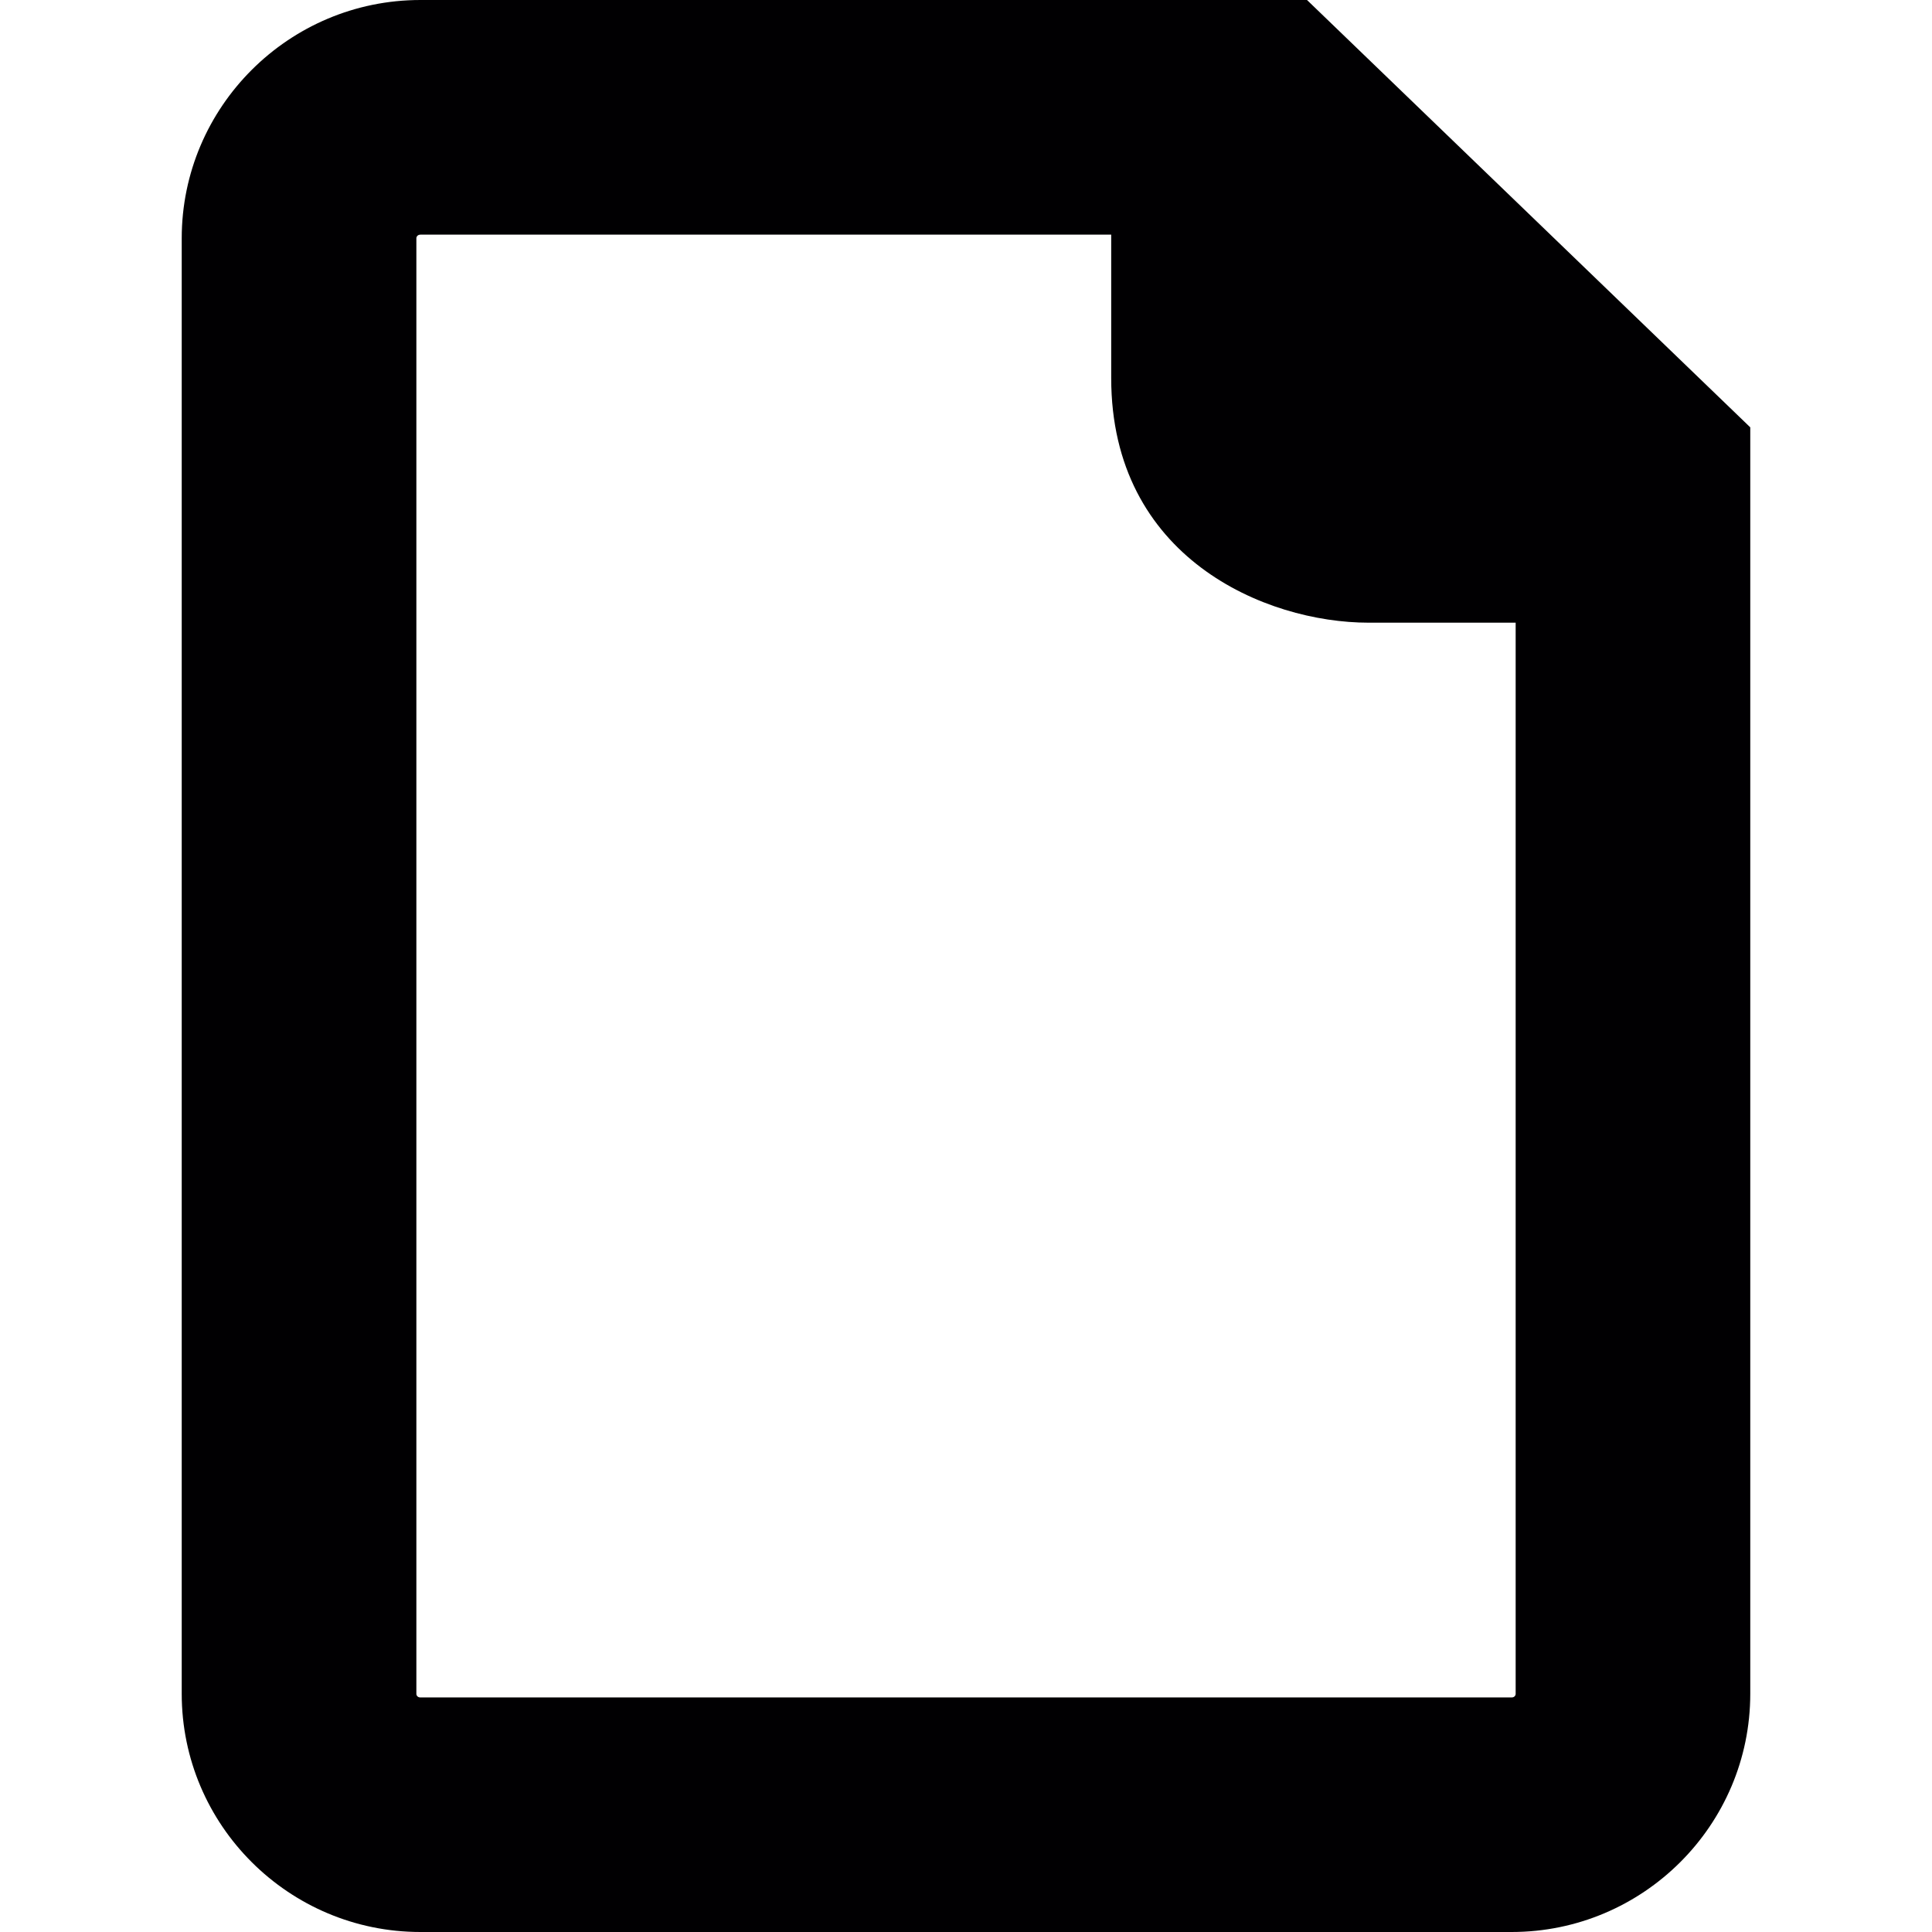
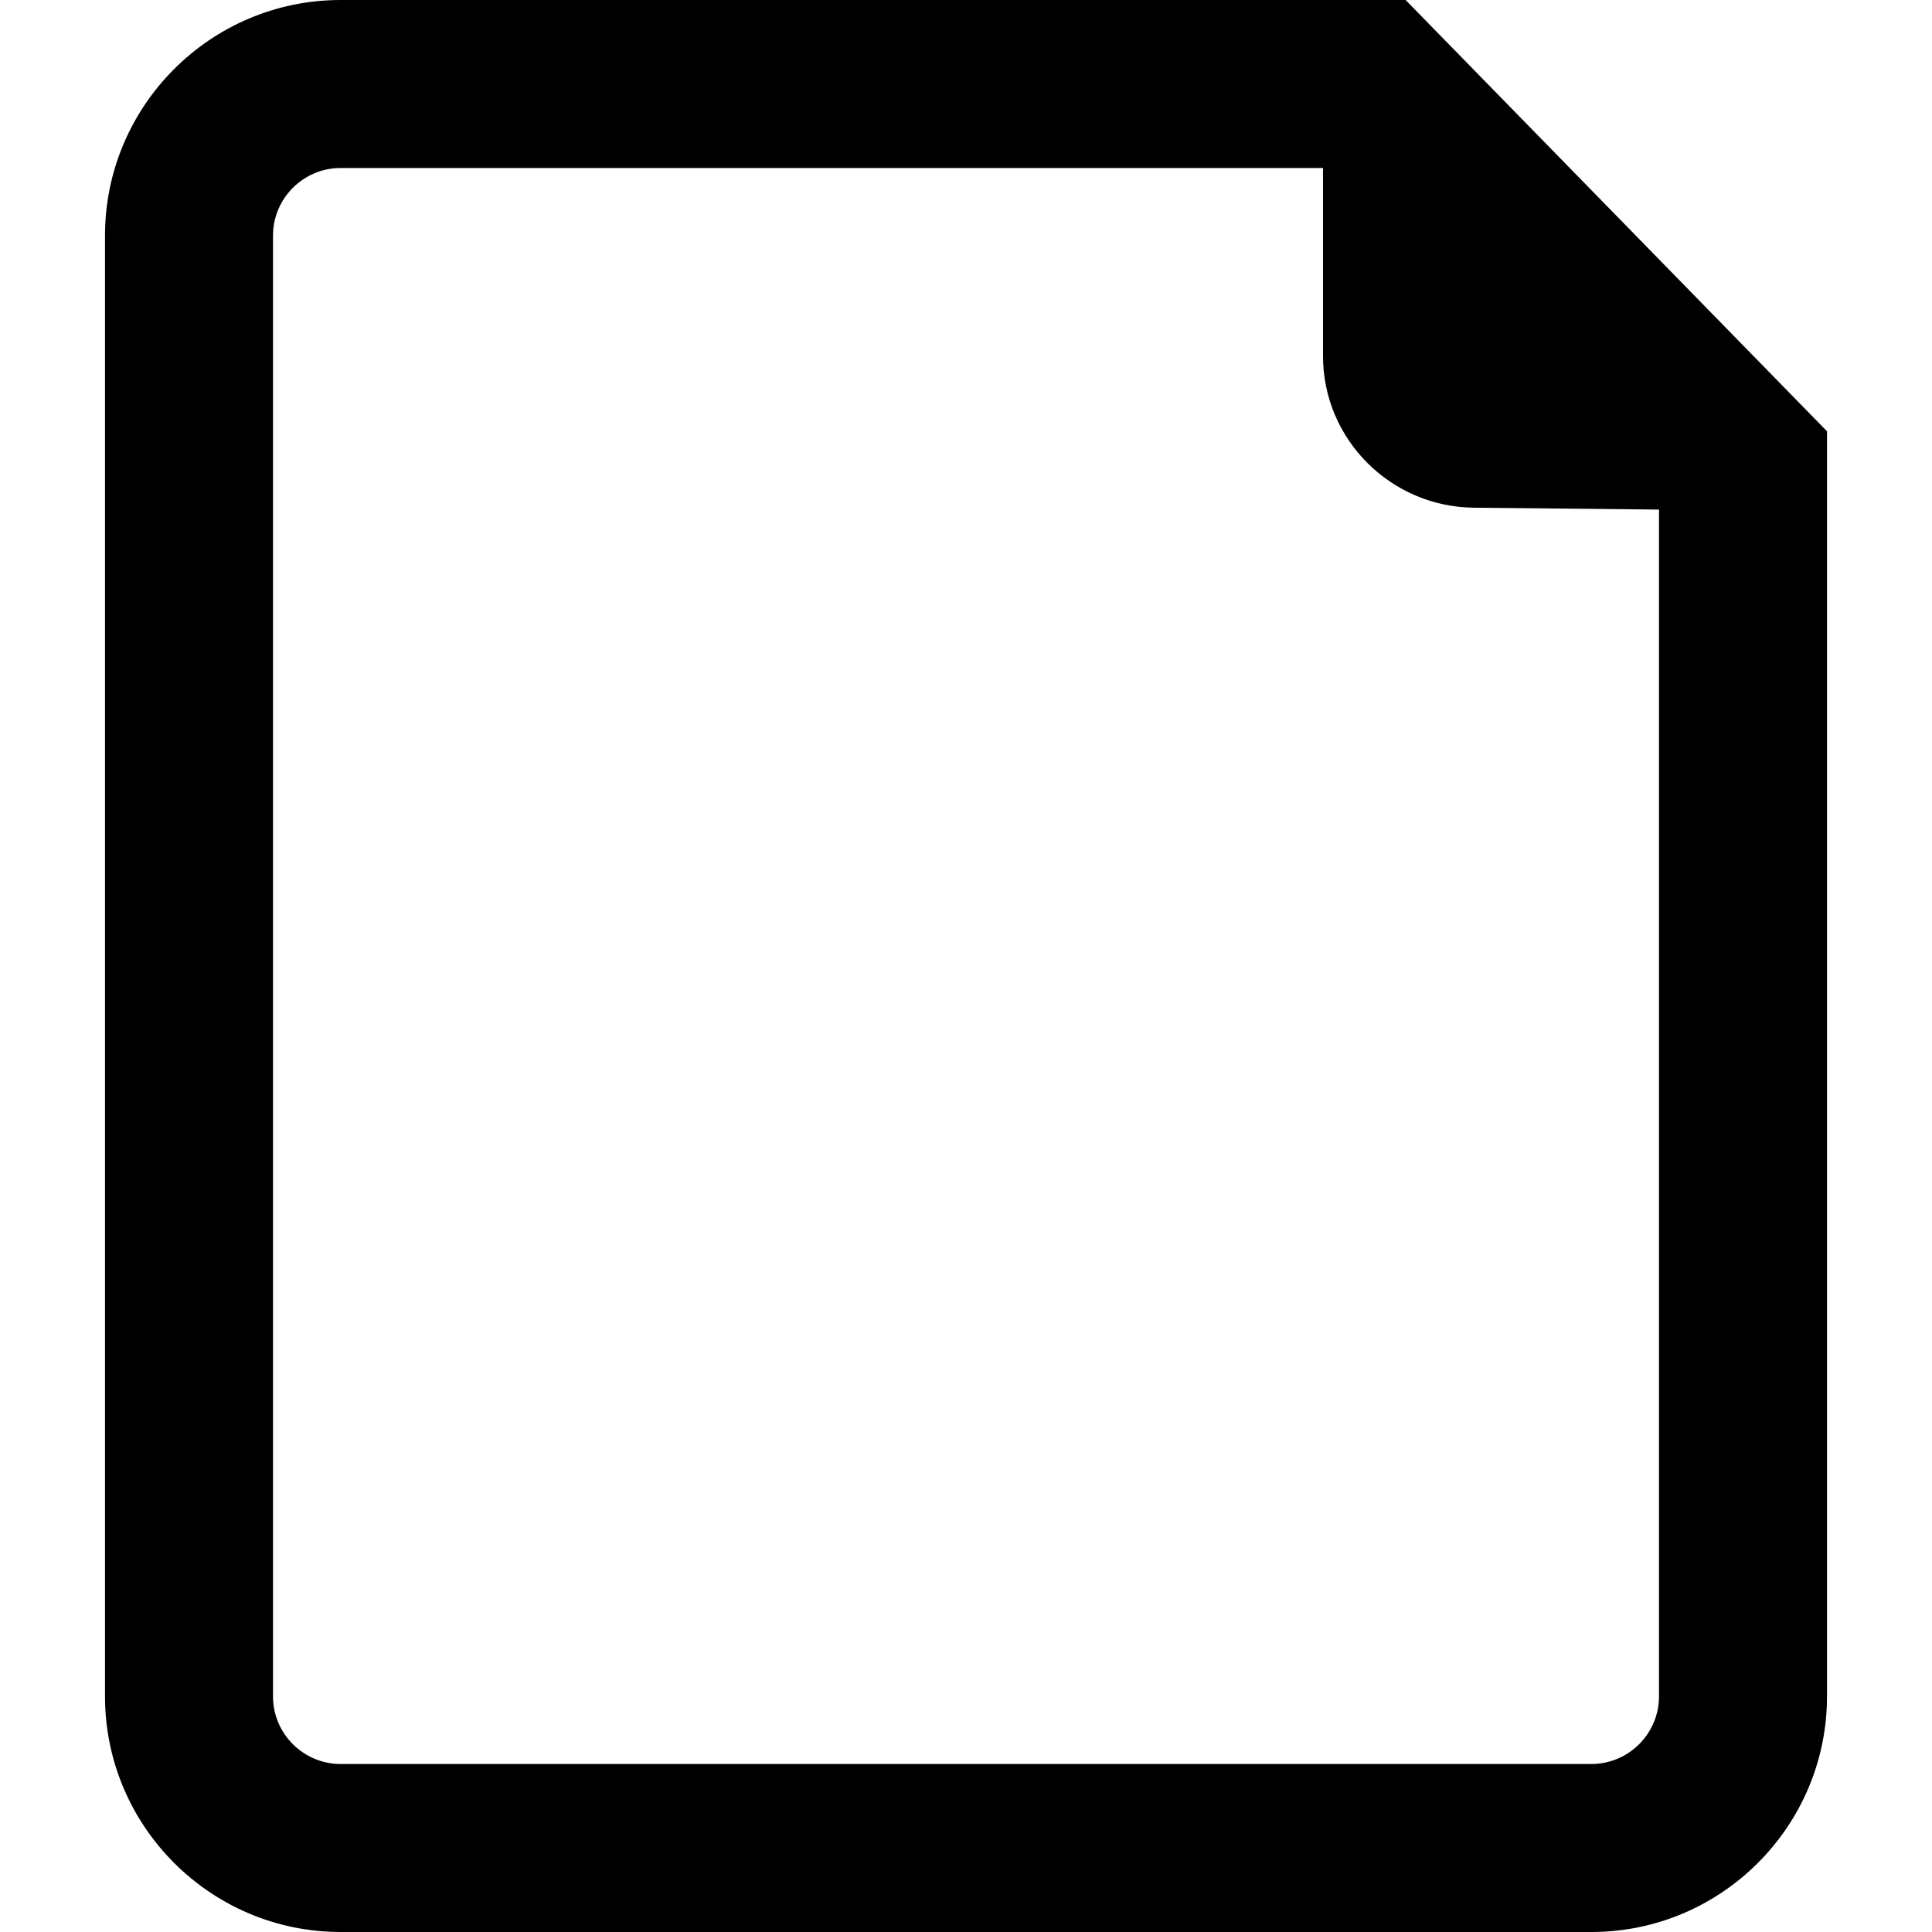
- <svg xmlns="http://www.w3.org/2000/svg" version="1.1" id="Capa_1" x="0px" y="0px" viewBox="0 0 296.554 296.554" style="enable-background:new 0 0 296.554 296.554;" xml:space="preserve">
+ <svg xmlns="http://www.w3.org/2000/svg" version="1.1" id="Capa_1" x="0px" y="0px" width="489px" height="489.001px" viewBox="0 0 489 489.001" style="enable-background:new 0 0 489 489.001;" xml:space="preserve">
  <g>
-     <path style="fill:#010002;" d="M64.536,296.554h167.491c20.201,0,36.632-16.41,36.632-36.572V75.097c0-0.234,0.005-0.468,0-0.702   v-8.8L200.621,0h-9.73c-0.005,0-0.016,0-0.022,0s-0.016,0-0.022,0H64.536C44.33,0,27.893,16.415,27.893,36.583v223.399   C27.893,280.15,44.33,296.554,64.536,296.554z M63.911,36.583c0-0.326,0.267-0.566,0.625-0.566h106.029v22.012   c0,27.549,23.638,37.551,39.526,37.551h22.556v164.412c0,0.326-0.261,0.56-0.62,0.56H64.536c-0.364,0-0.625-0.234-0.625-0.56   V36.583z" />
+     <path d="M355.768,0H86.218C53.33,0,26.577,26.753,26.577,59.636v369.729c0,32.883,26.752,59.636,59.641,59.636h316.566   c32.889-0.001,59.641-26.754,59.641-59.637V109.16L355.768,0z M402.784,446.479H86.218c-9.437,0-17.119-7.678-17.119-17.113V59.636   c0-9.437,7.683-17.114,17.119-17.114H334.86v47.604c0,21.043,17.109,38.162,38.152,38.375l46.891,0.477v300.388   C419.903,438.801,412.219,446.479,402.784,446.479z" />
  </g>
  <g>
</g>
  <g>
</g>
  <g>
</g>
  <g>
</g>
  <g>
</g>
  <g>
</g>
  <g>
</g>
  <g>
</g>
  <g>
</g>
  <g>
</g>
  <g>
</g>
  <g>
</g>
  <g>
</g>
  <g>
</g>
  <g>
</g>
</svg>
